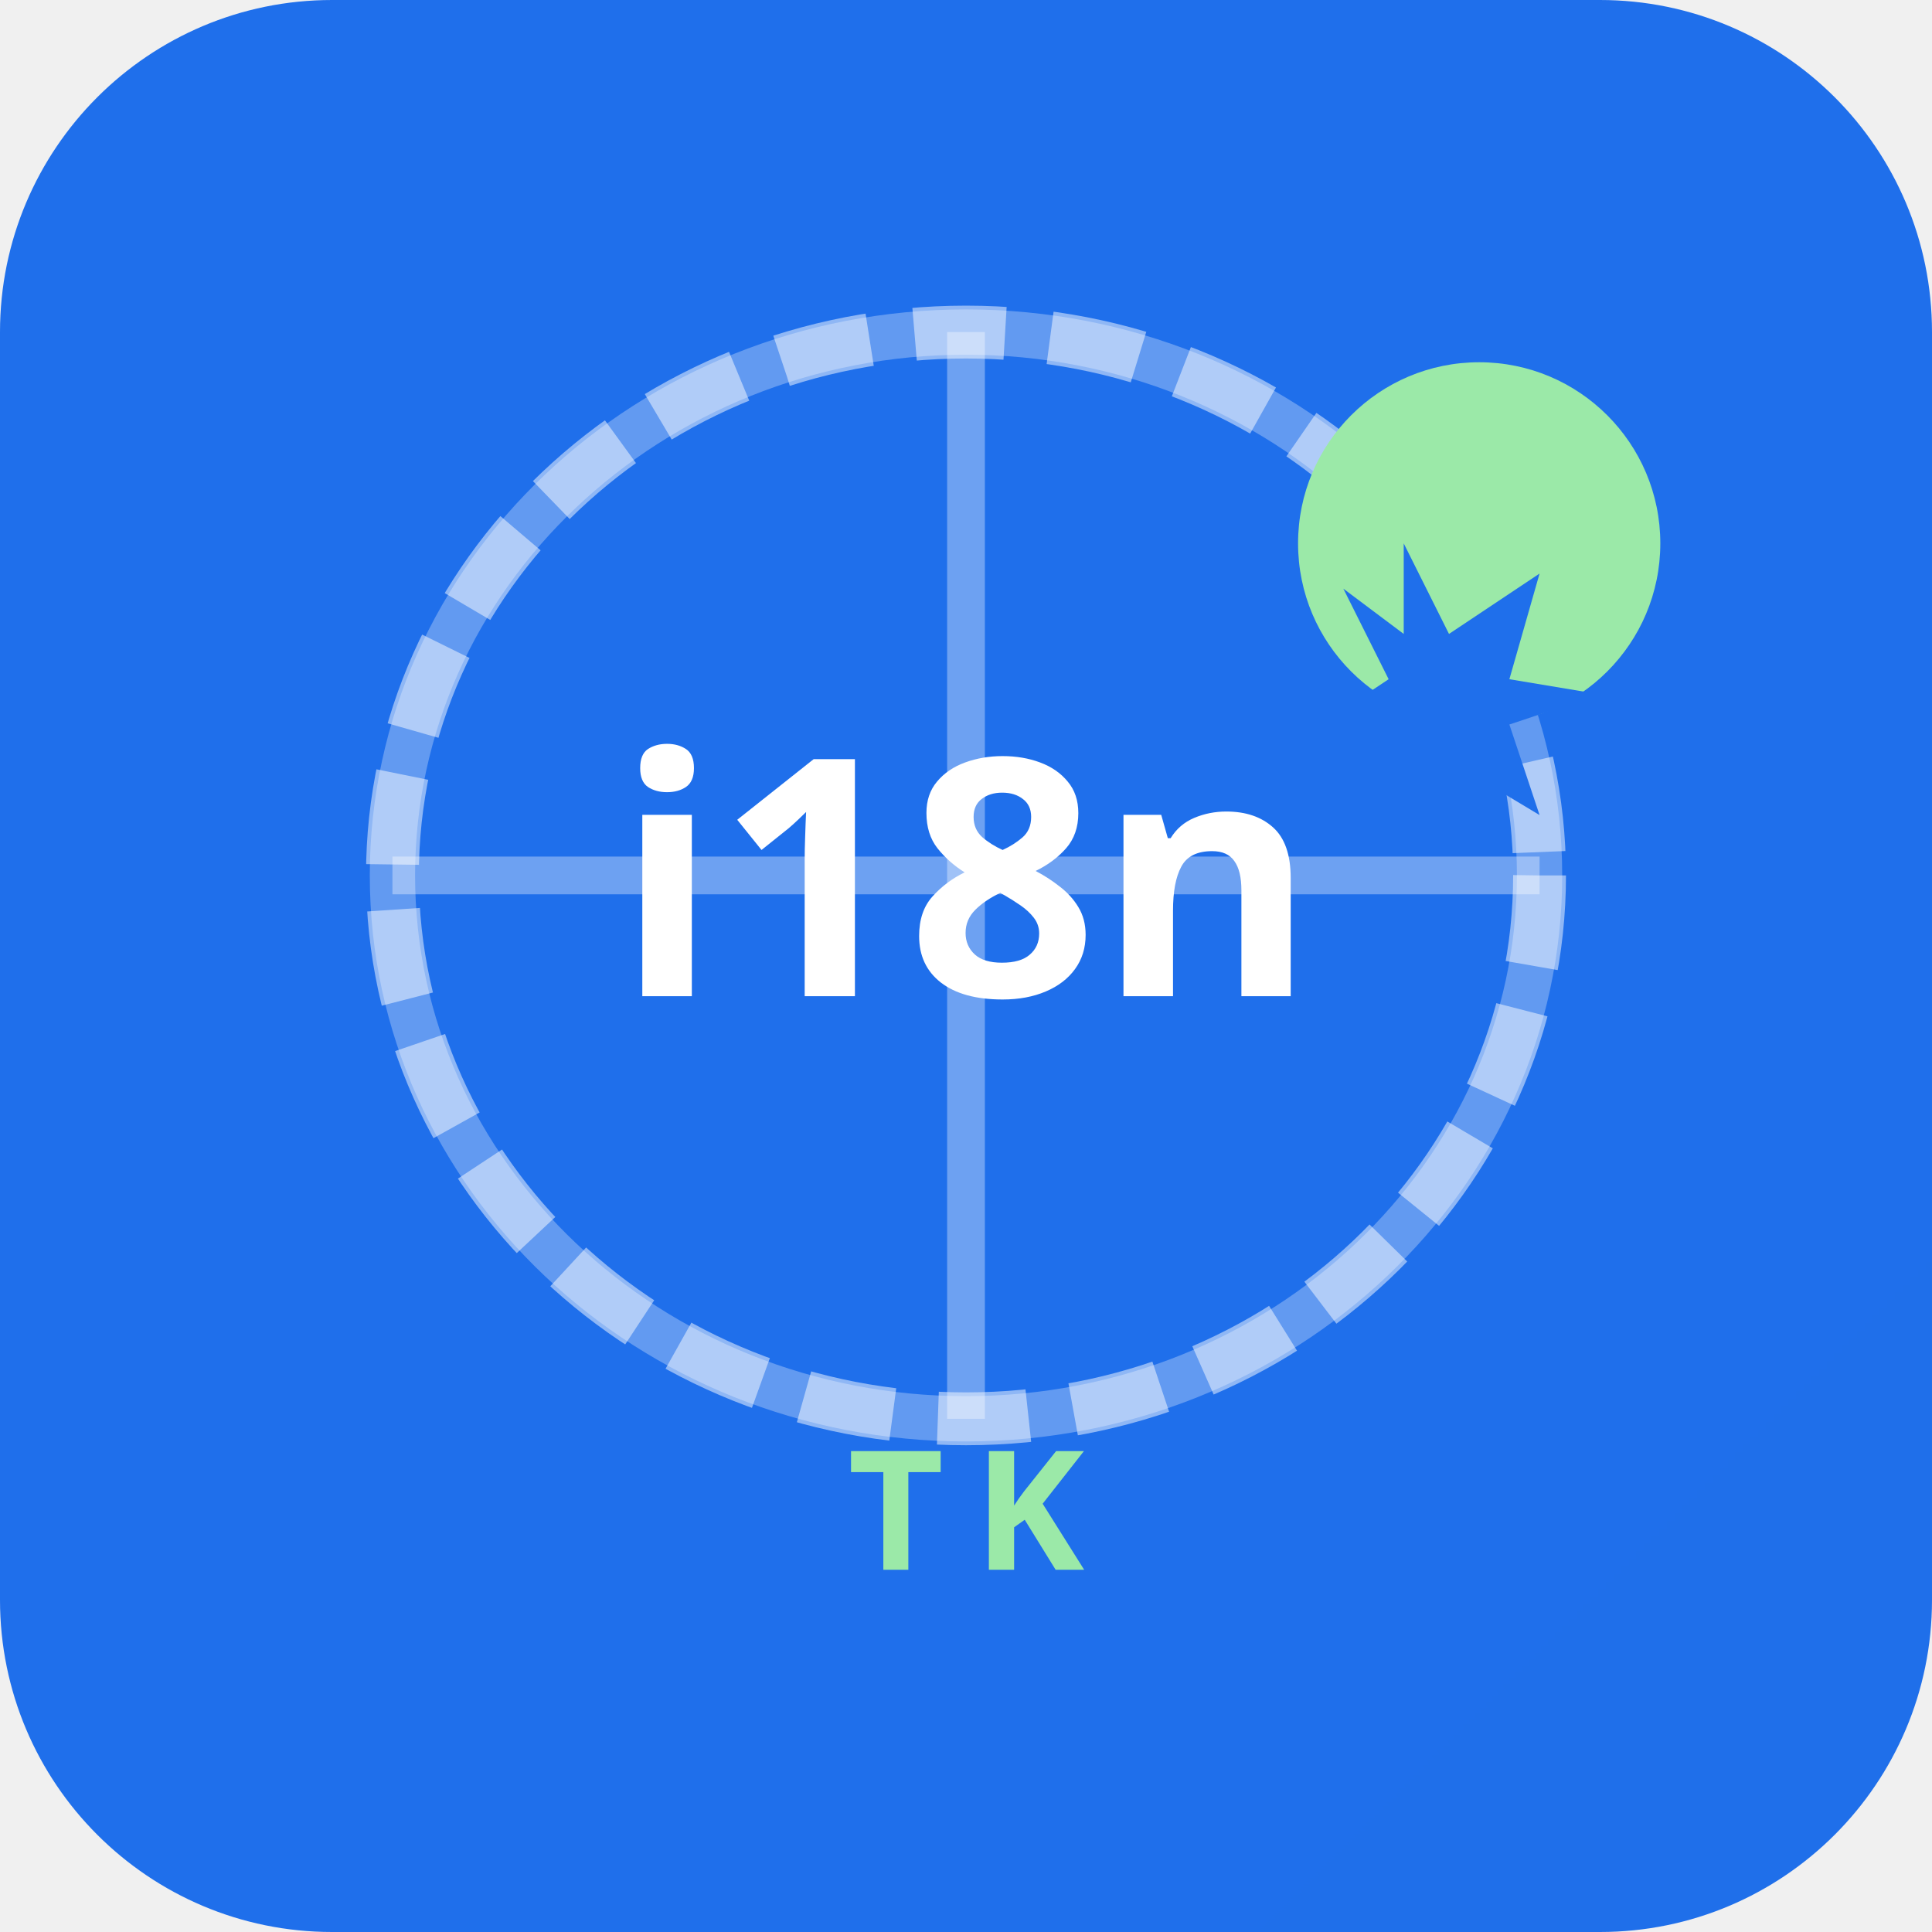
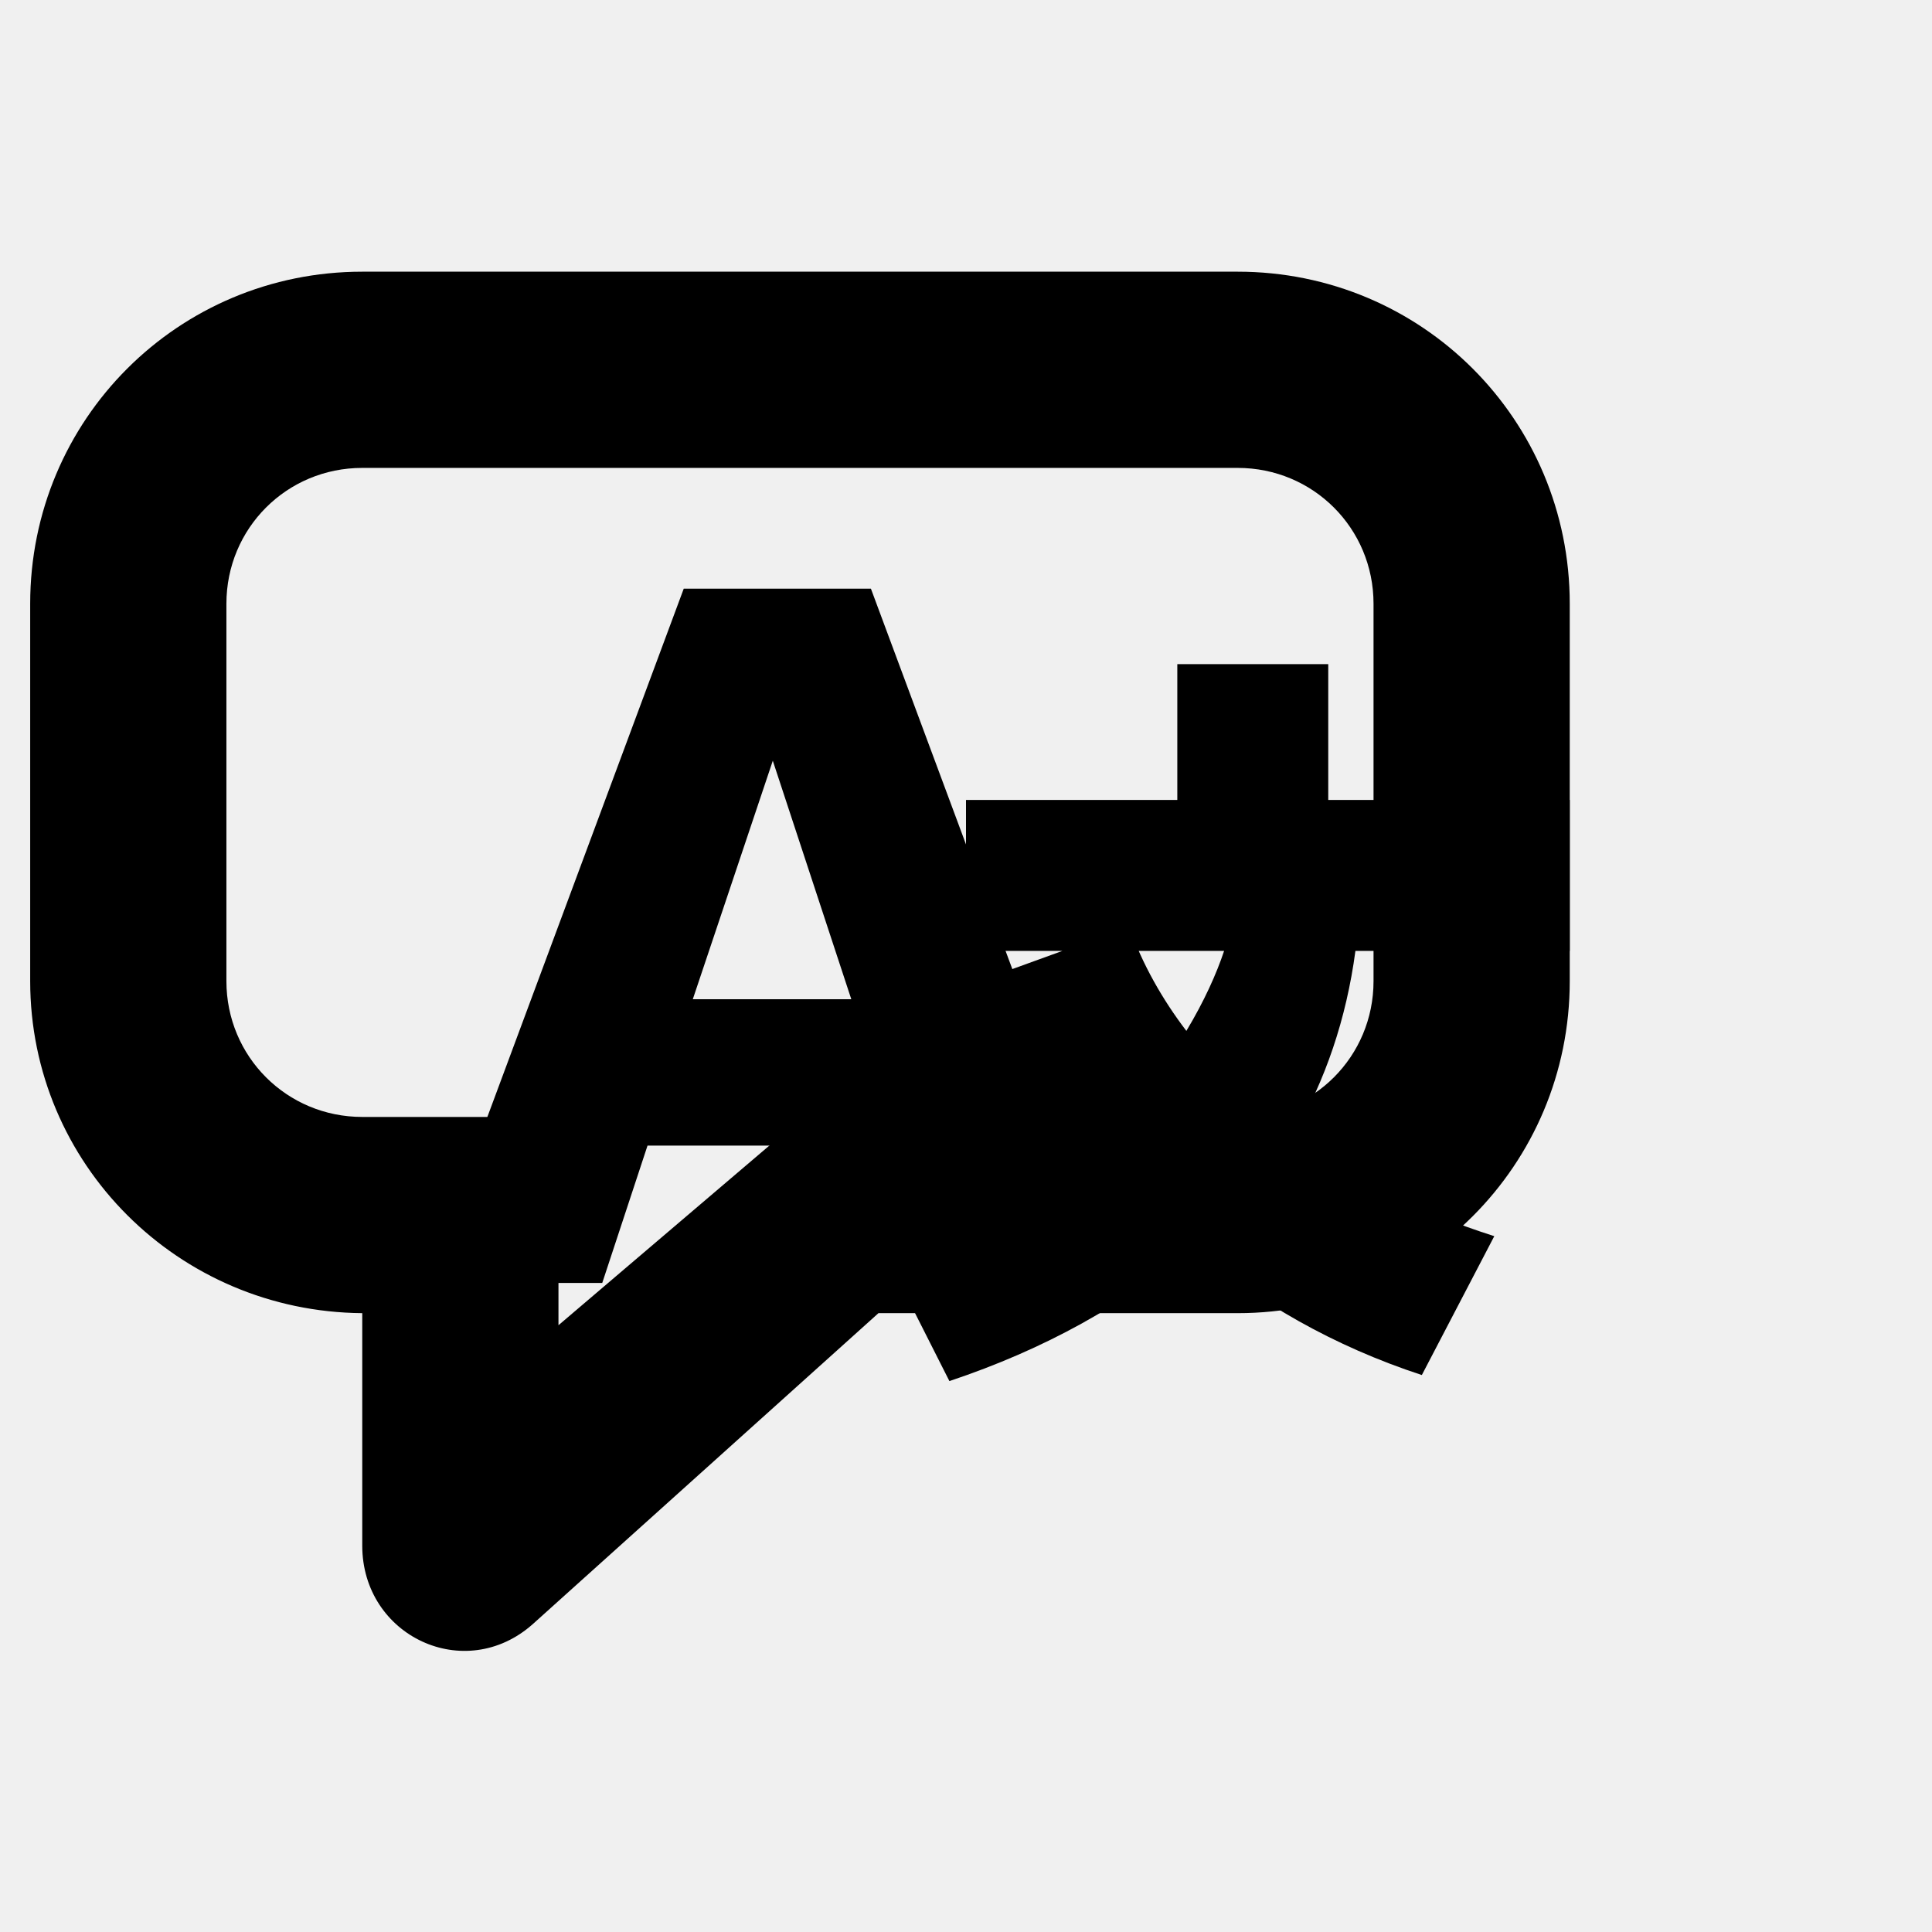
- <svg xmlns="http://www.w3.org/2000/svg" width="128" height="128" viewBox="0 0 128 128">
-   <defs>
-     <linearGradient id="bg" x1="0" y1="0" x2="128" y2="128">
-       <stop offset="0%" stop-color="#1F6FEB" />
-       <stop offset="100%" stop-color="#0D419D" />
-     </linearGradient>
-   </defs>
-   <rect width="128" height="128" rx="22" fill="url(#bg)" />
-   <ellipse cx="64" cy="58" rx="38" ry="36" fill="none" stroke="#fff" stroke-width="3.5" stroke-dasharray="6 3" opacity="0.5" />
-   <ellipse cx="64" cy="58" rx="38" ry="36" fill="none" stroke="#fff" stroke-width="3" opacity="0.3" />
-   <path d="M26 58h76" stroke="#fff" stroke-width="2.5" opacity="0.35" />
-   <path d="M64 22v72" stroke="#fff" stroke-width="2.5" opacity="0.35" />
-   <text x="64" y="66" text-anchor="middle" font-family="system-ui, sans-serif" font-size="22" font-weight="800" fill="#fff">i18n</text>
-   <text x="64" y="104" text-anchor="middle" font-family="system-ui, sans-serif" font-size="11" font-weight="600" fill="#9BE9A8" letter-spacing="2">TK</text>
-   <circle cx="98" cy="36" r="12" fill="#9BE9A8" />
-   <path d="M93 36l3 6 6-4-2 7 6 1-6 2 2 6-5-3-4 5-1-6-6-1 6-4-3-6 4 3z" fill="#1F6FEB" />
+ <svg xmlns="http://www.w3.org/2000/svg" width="128" height="128" viewBox="0 0 128 128" role="img" aria-label="i18ntk Workbench">
+   <path fill="currentColor" d="M26 18h56c12.2 0 22 9.8 22 22v25c0 12.2-9.8 22-22 22H58.2l-22.9 20.6c-4.5 4-11.3.8-11.3-5.2V87C11.8 86.9 2 77.1 2 65V40c0-12.2 9.8-22 22-22h2Zm0 13h-2c-5 0-9 4-9 9v25c0 5 4 9 9 9h13v13.8L53.2 74H82c5 0 9-4 9-9V40c0-5-4-9-9-9H26Z" />
+   <path fill="currentColor" d="M45.3 39h12.4l17.1 46H62.5l-3-9.1H42.9l-3 9.1H28.2l17.1-46Zm.6 27.2h10.5l-5.2-15.8-5.3 15.8Z" />
+   <path fill="currentColor" d="M78 44h10v9h16v10H89.8c-.6 4.5-2 8.6-4.1 12.2 3.8 2.9 8.3 5.1 13.3 6.7l-4.8 9.2c-5.8-1.9-10.9-4.8-15.2-8.5-4.4 3.8-9.8 6.8-16.1 8.9l-4.6-9.1c5.2-1.6 9.6-3.9 13.2-6.9-2.4-3.2-4.3-6.8-5.8-10.8l9.1-3.3c.9 2.5 2.2 4.8 3.8 6.9 1.2-2 2-3.8 2.5-5.3H64V53h14v-9Z" />
</svg>
